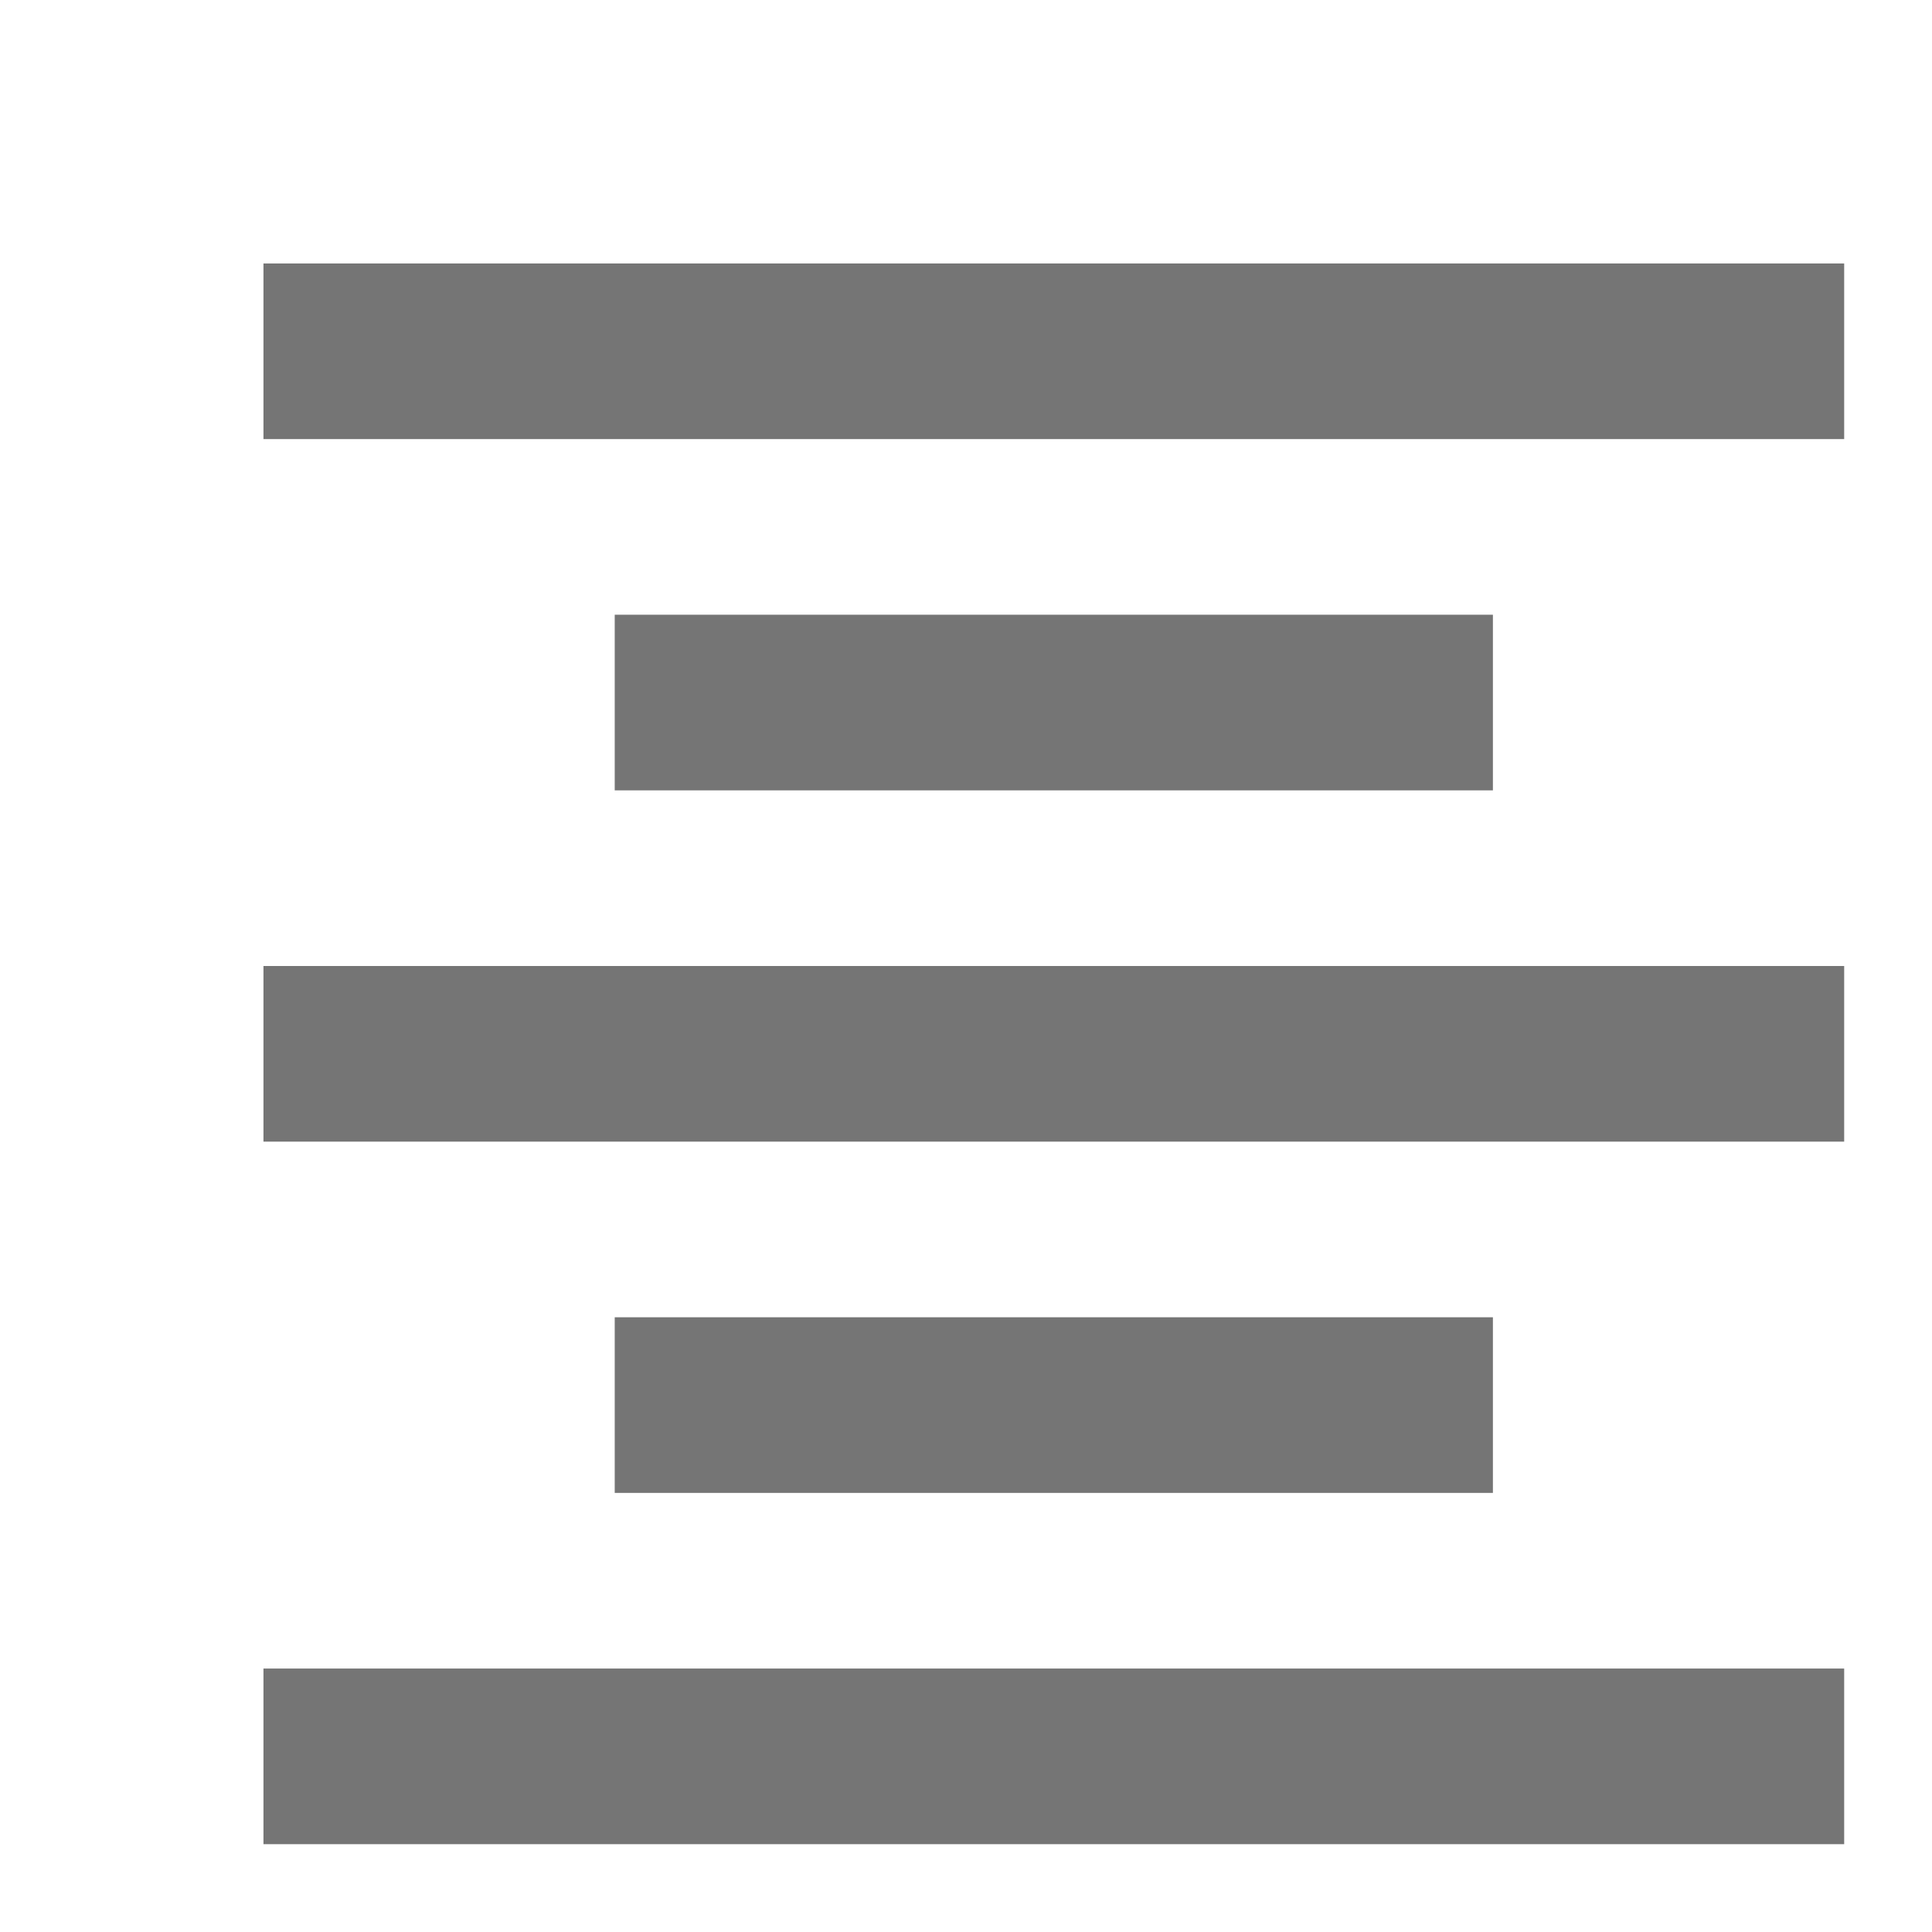
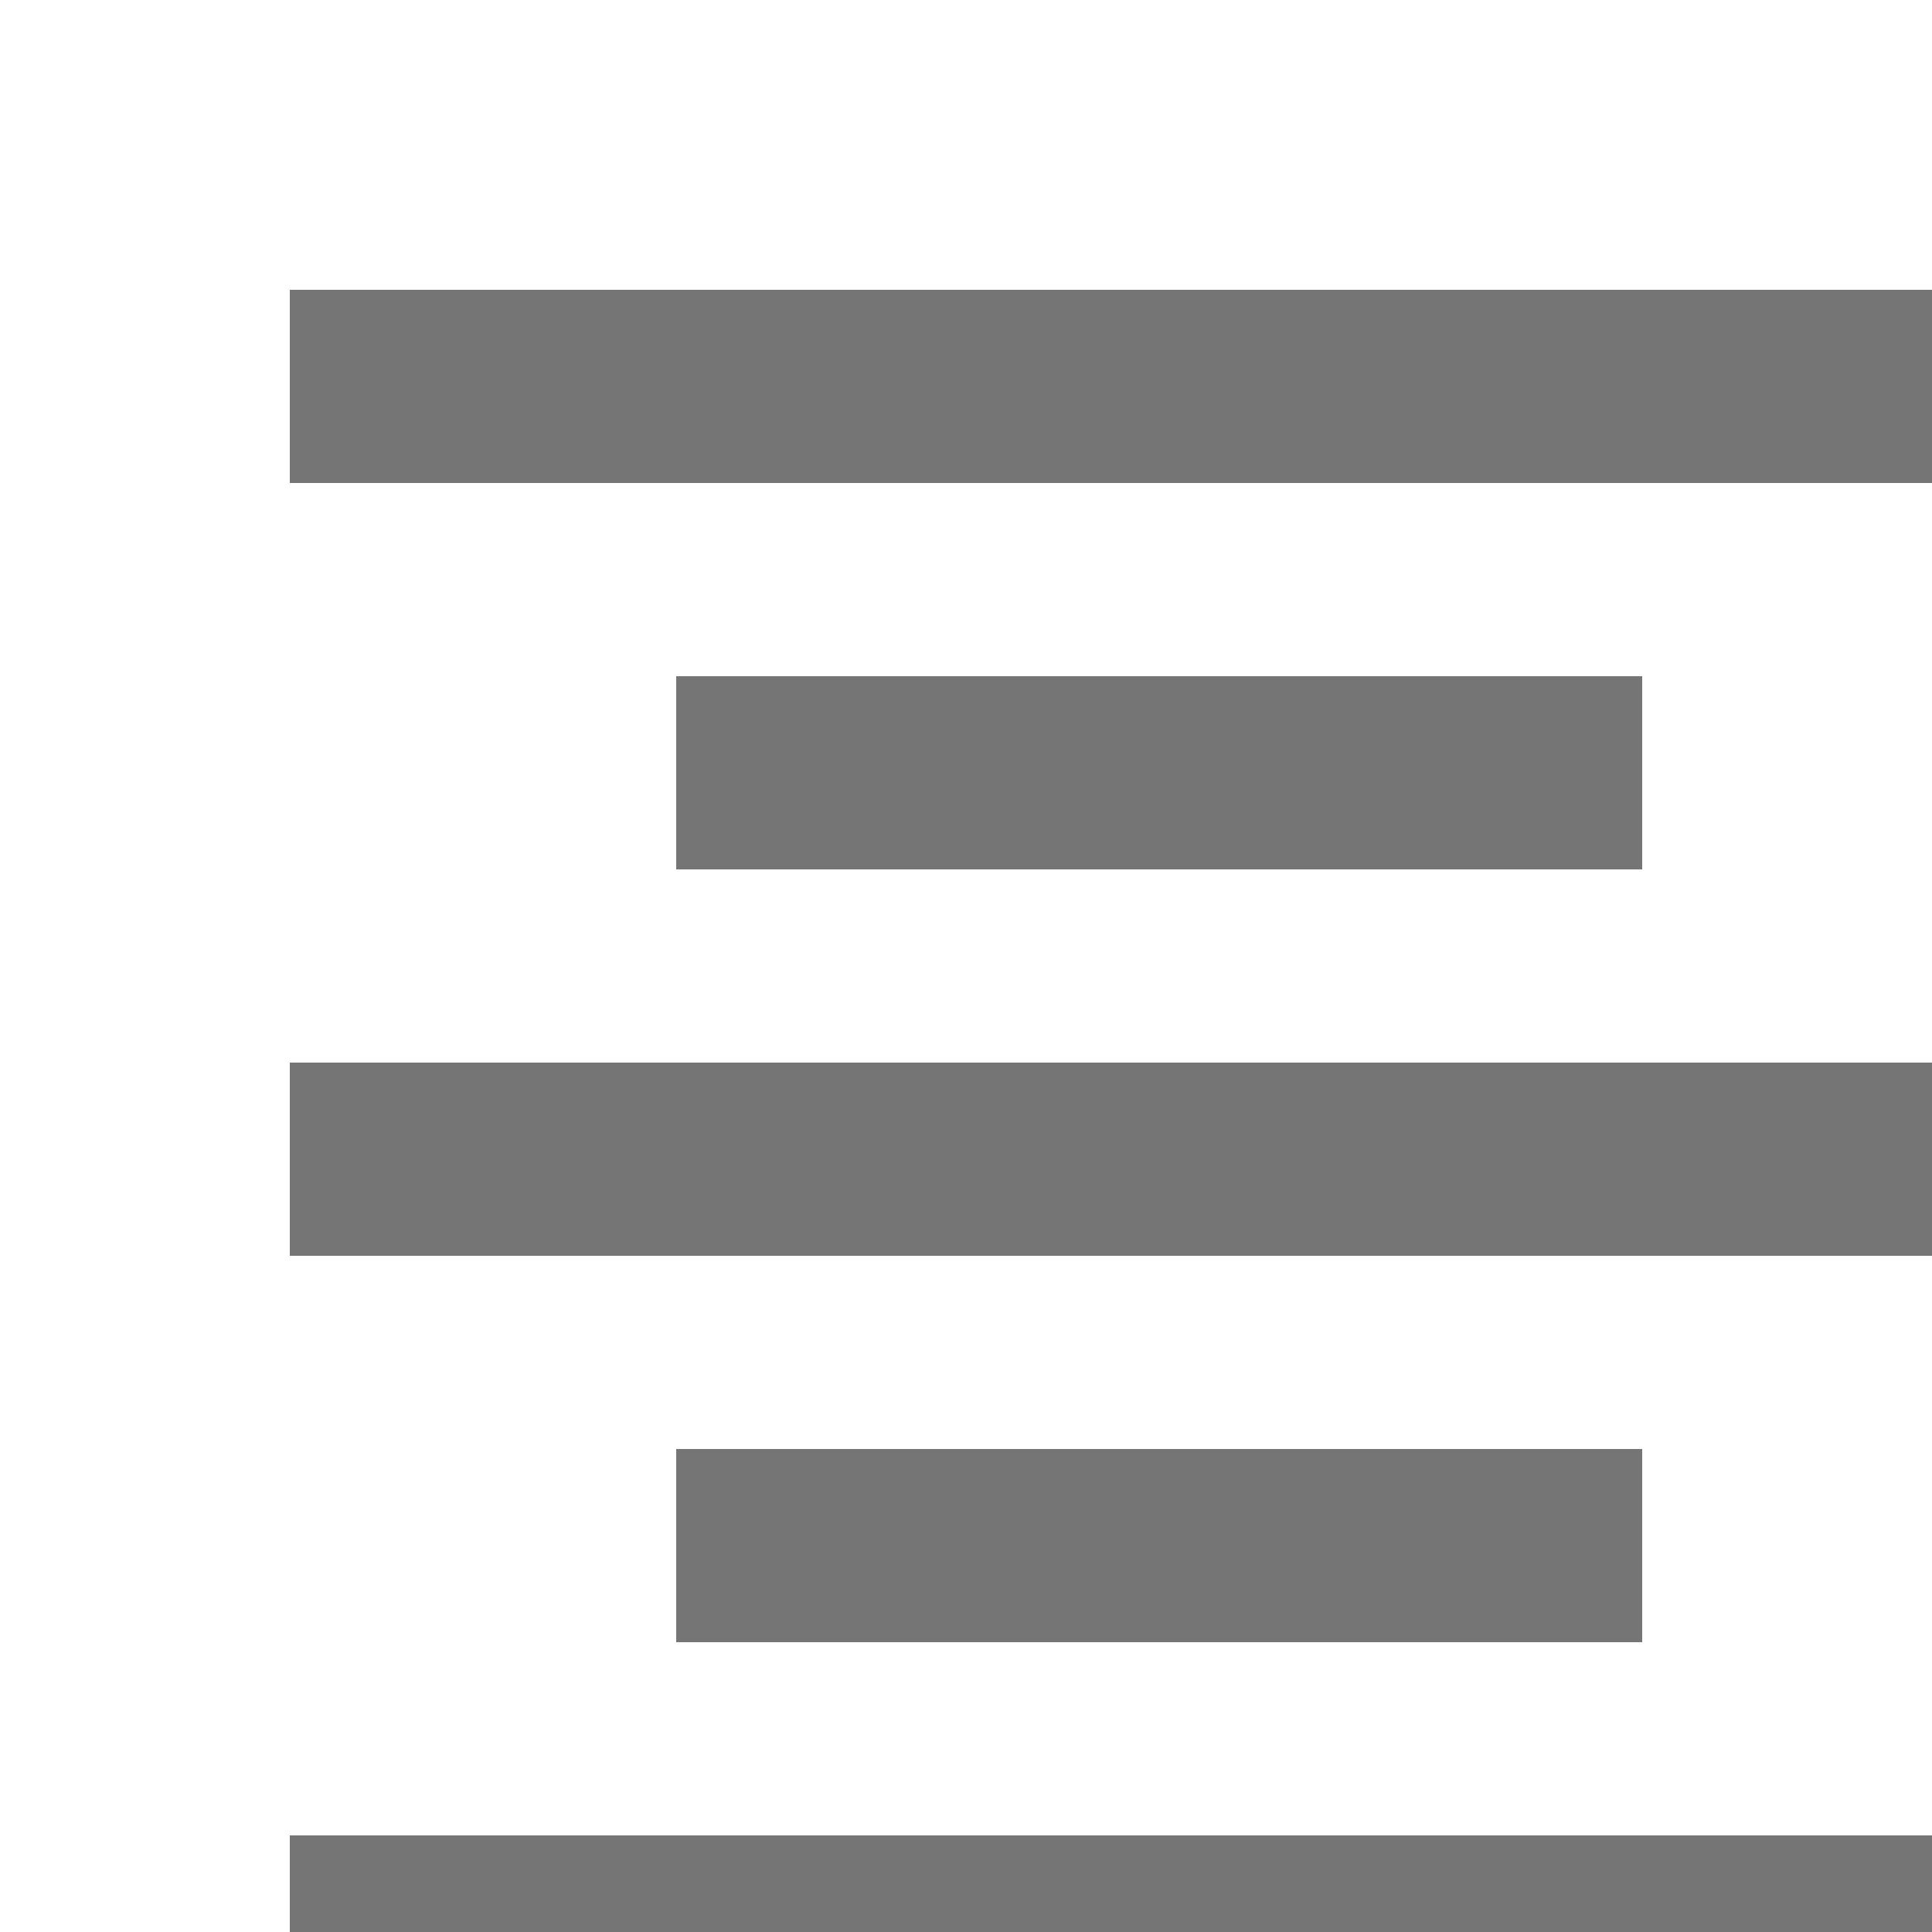
- <svg xmlns="http://www.w3.org/2000/svg" fill="#757575" version="1.1" width="22" height="22" viewBox="0 0 22 22">
+ <svg xmlns="http://www.w3.org/2000/svg" fill="#757575" version="1.1" width="20" height="20" viewBox="0 0 20 20">
  <path d="M3,3H21V5H3V3M7,7H17V9H7V7M3,11H21V13H3V11M7,15H17V17H7V15M3,19H21V21H3V19Z" />
</svg>
